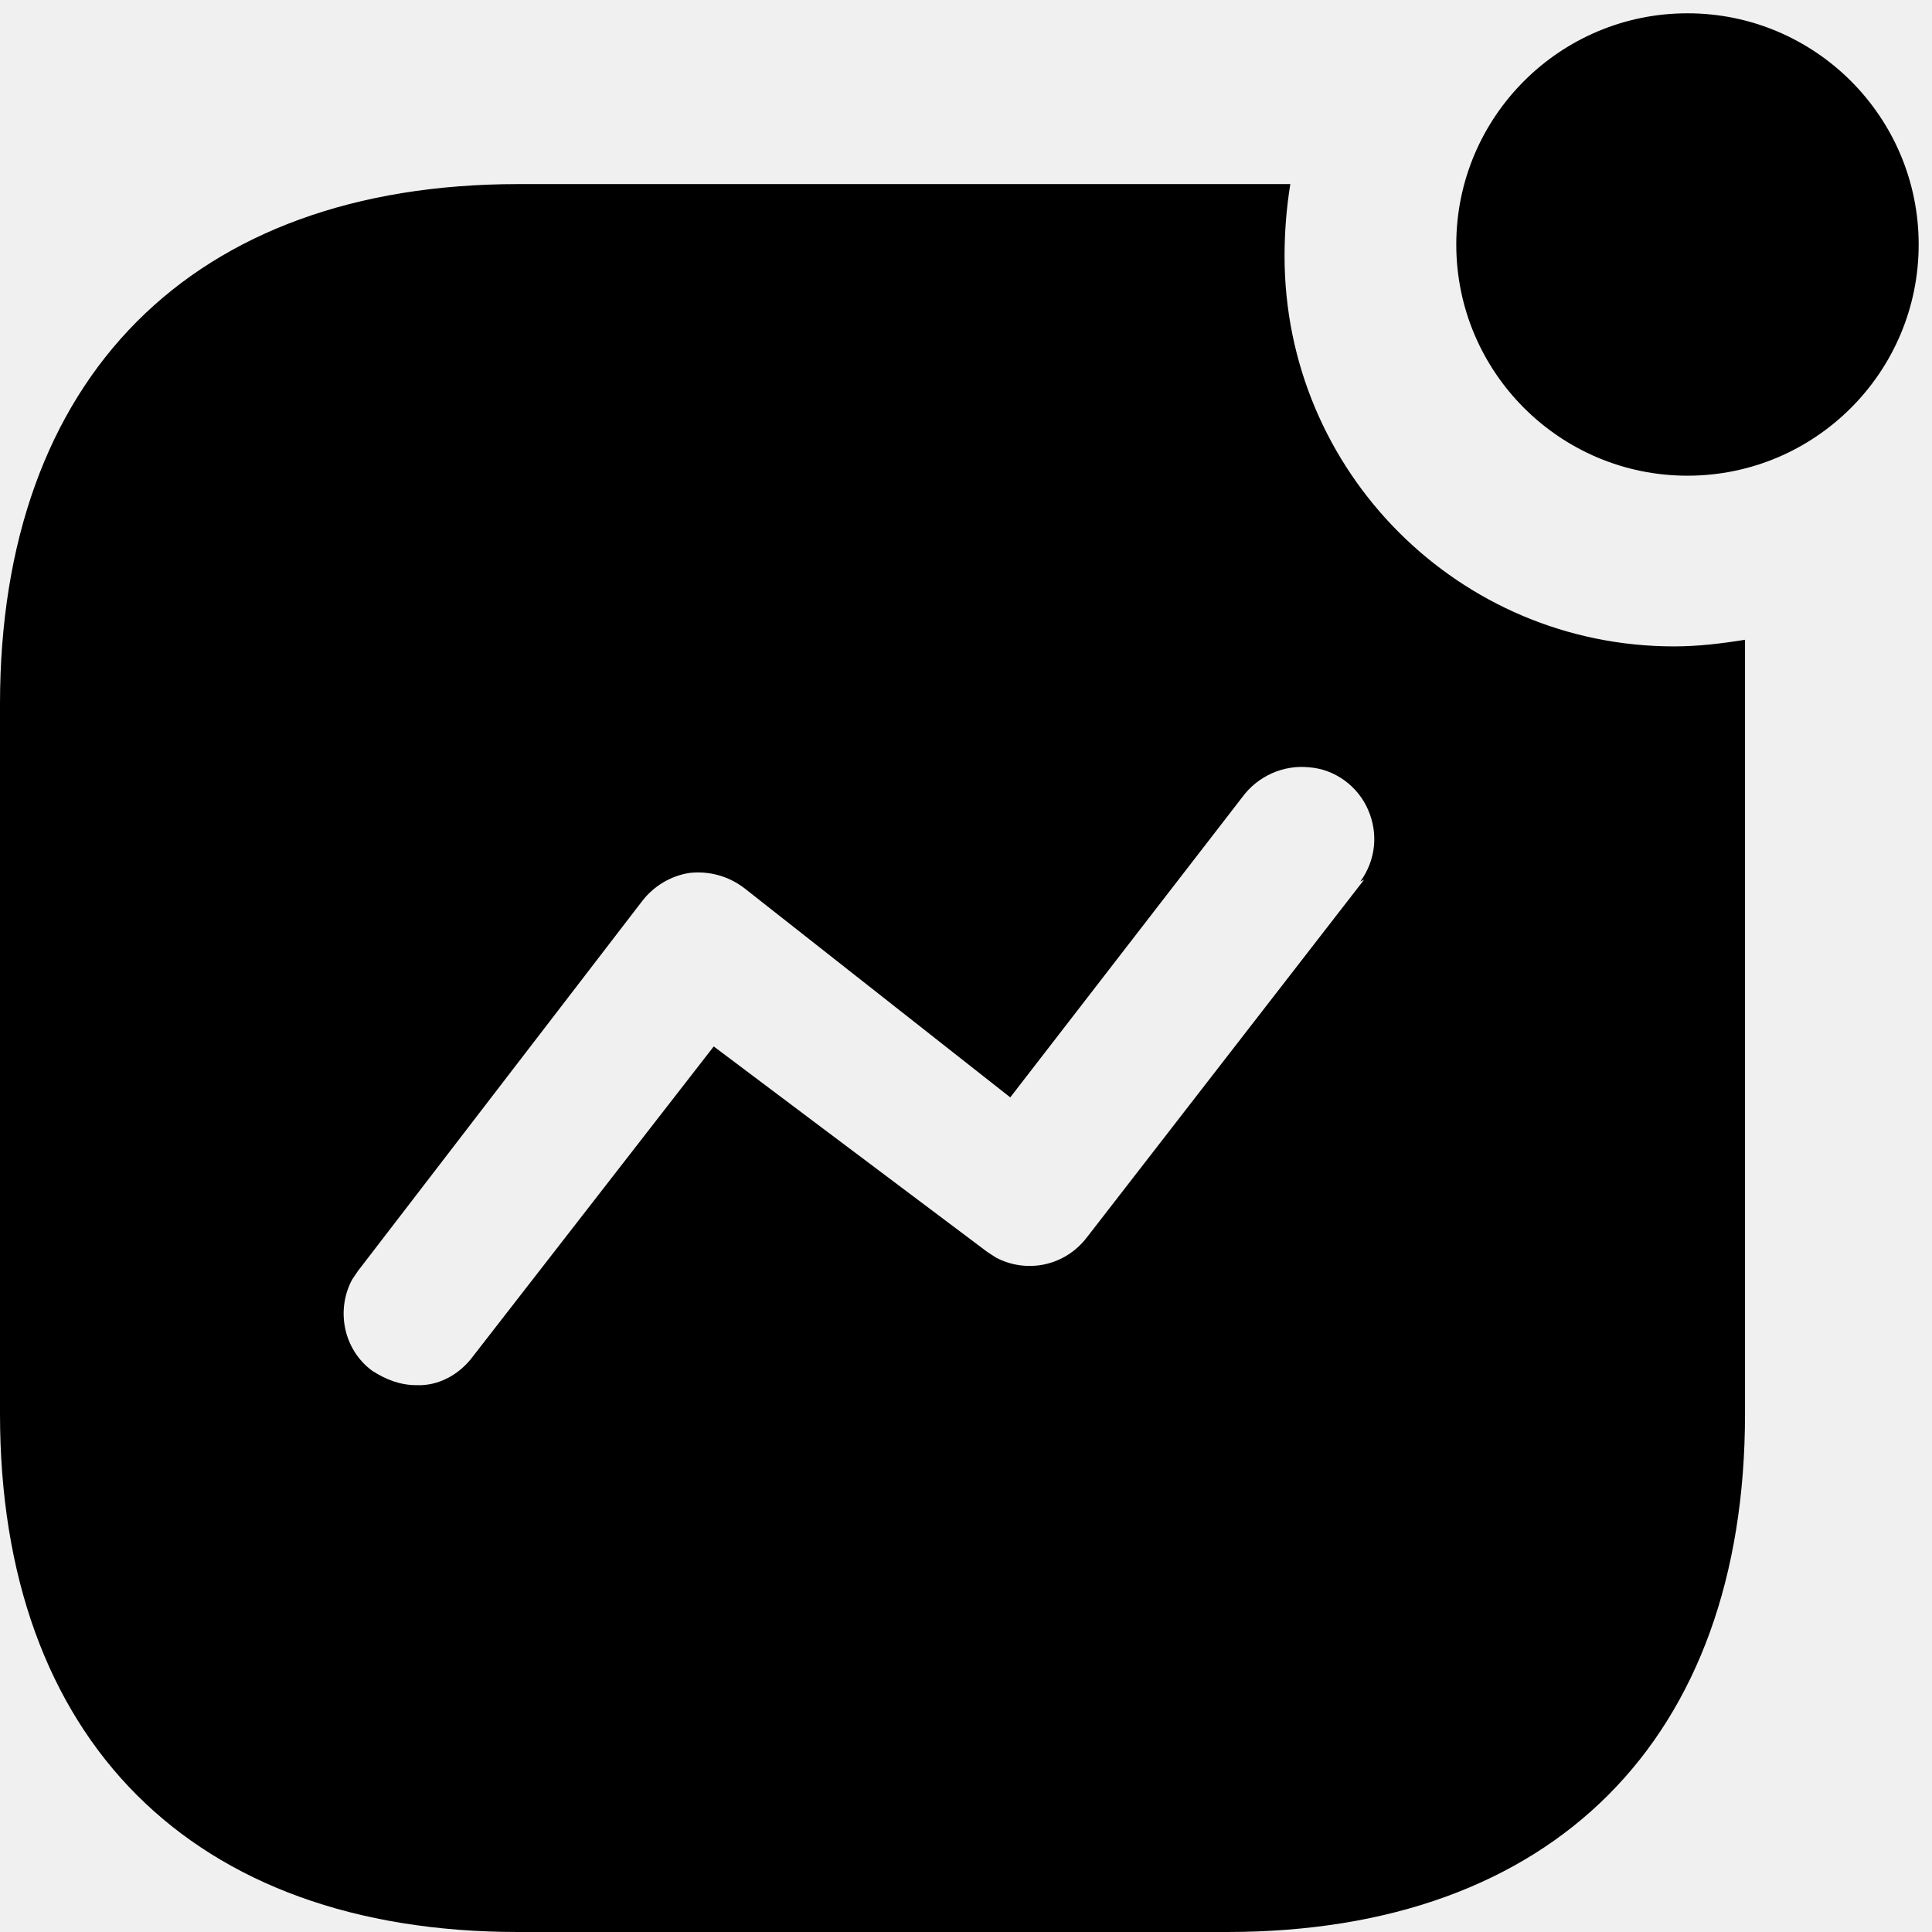
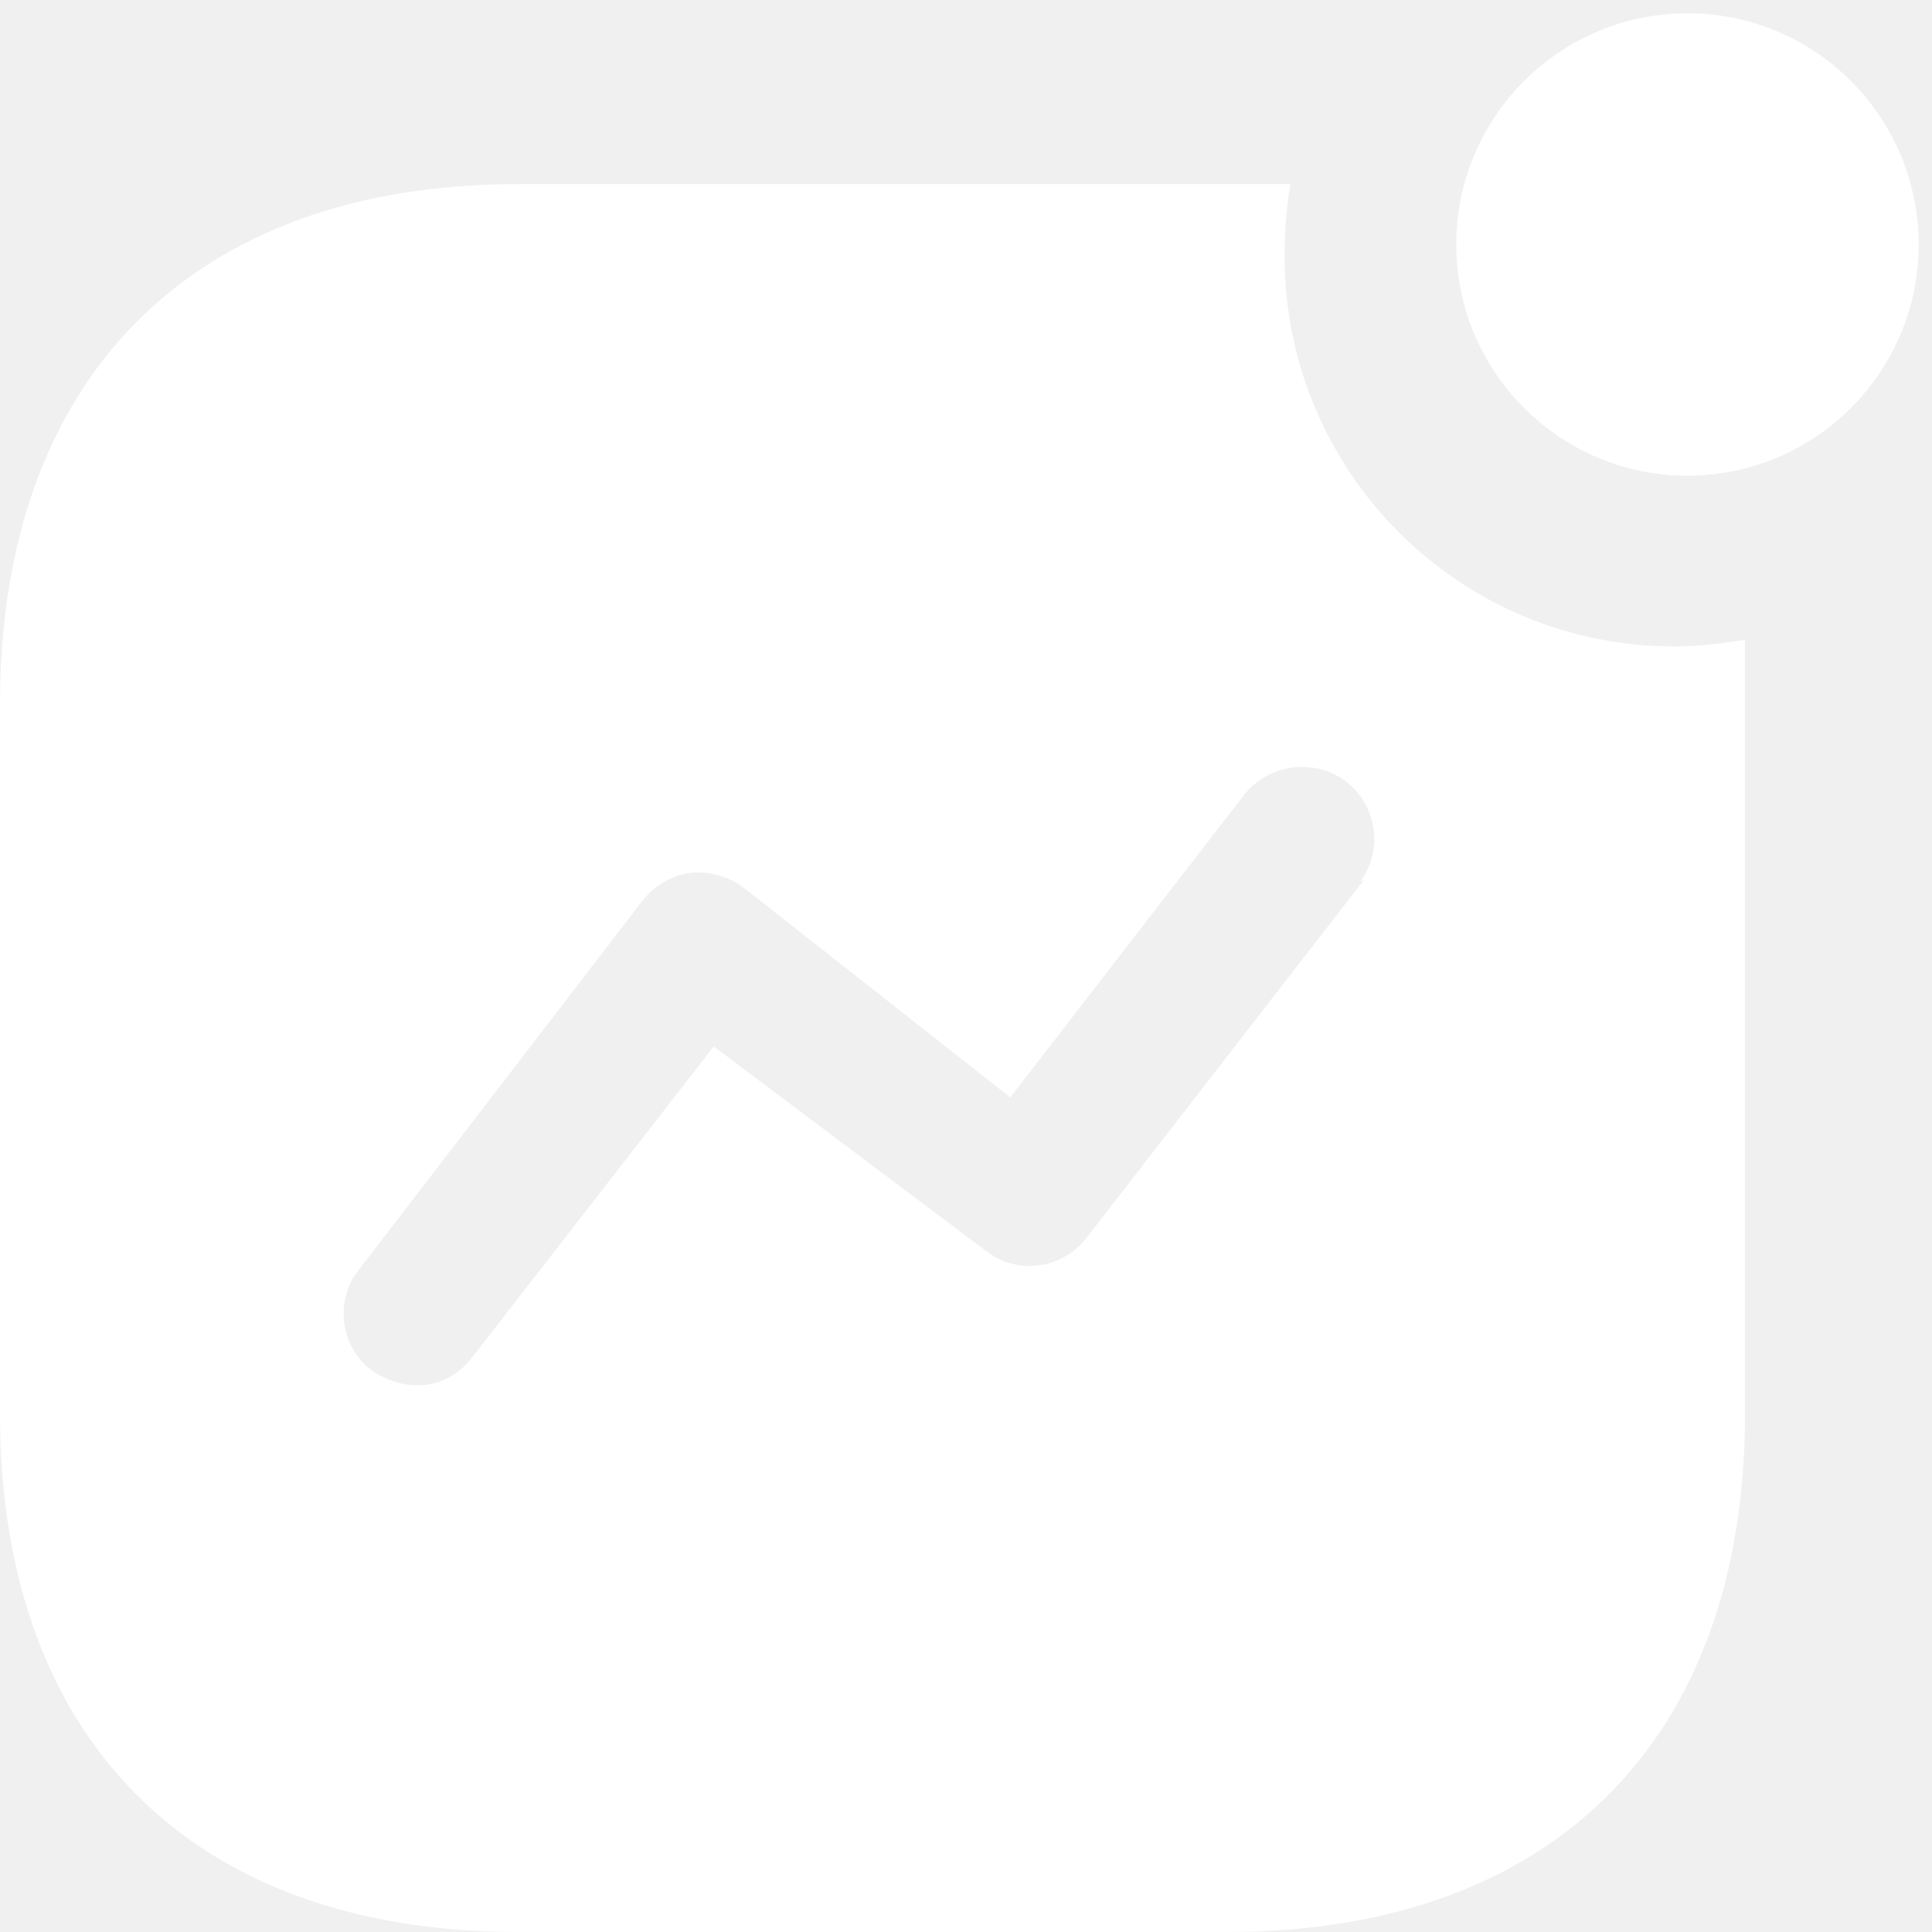
- <svg xmlns="http://www.w3.org/2000/svg" width="77" height="77" viewBox="0 0 77 77" fill="none">
+ <svg xmlns="http://www.w3.org/2000/svg" width="77" height="77" viewBox="0 0 77 77" fill="white">
  <g id="Iconly/Bold/Activity">
    <g id="Activity">
-       <path id="Vector" d="M51.425 7.337C51.272 8.293 51.196 9.249 51.196 10.205C51.196 18.807 58.154 25.762 66.719 25.762C67.675 25.762 68.592 25.651 69.548 25.498V56.349C69.548 69.315 61.901 77 48.902 77H20.65C7.647 77 0 69.315 0 56.349V28.06C0 15.06 7.647 7.337 20.65 7.337H51.425ZM52.194 30.583C51.157 30.469 50.129 30.928 49.513 31.769L40.264 43.736L29.67 35.401C29.02 34.904 28.255 34.709 27.49 34.789C26.73 34.904 26.041 35.321 25.579 35.932L14.265 50.656L14.032 51.001C13.382 52.22 13.688 53.788 14.835 54.633C15.37 54.977 15.944 55.206 16.594 55.206C17.477 55.245 18.314 54.782 18.849 54.059L28.446 41.706L39.343 49.892L39.687 50.117C40.911 50.767 42.44 50.465 43.319 49.314L54.369 35.057L54.216 35.133C54.828 34.292 54.943 33.222 54.522 32.266C54.105 31.31 53.184 30.66 52.194 30.583ZM67.254 0.53C72.34 0.53 76.469 4.659 76.469 9.745C76.469 14.83 72.34 18.959 67.254 18.959C62.169 18.959 58.04 14.83 58.04 9.745C58.04 4.659 62.169 0.53 67.254 0.53Z" fill="black" />
+       <path id="Vector" d="M51.425 7.337C51.272 8.293 51.196 9.249 51.196 10.205C51.196 18.807 58.154 25.762 66.719 25.762C67.675 25.762 68.592 25.651 69.548 25.498V56.349C69.548 69.315 61.901 77 48.902 77H20.65C7.647 77 0 69.315 0 56.349V28.06C0 15.06 7.647 7.337 20.65 7.337H51.425ZM52.194 30.583C51.157 30.469 50.129 30.928 49.513 31.769L40.264 43.736L29.67 35.401C29.02 34.904 28.255 34.709 27.49 34.789C26.73 34.904 26.041 35.321 25.579 35.932L14.265 50.656L14.032 51.001C13.382 52.22 13.688 53.788 14.835 54.633C15.37 54.977 15.944 55.206 16.594 55.206C17.477 55.245 18.314 54.782 18.849 54.059L28.446 41.706L39.343 49.892L39.687 50.117C40.911 50.767 42.44 50.465 43.319 49.314L54.369 35.057L54.216 35.133C54.828 34.292 54.943 33.222 54.522 32.266C54.105 31.31 53.184 30.66 52.194 30.583ZM67.254 0.53C72.34 0.53 76.469 4.659 76.469 9.745C76.469 14.83 72.34 18.959 67.254 18.959C62.169 18.959 58.04 14.83 58.04 9.745C58.04 4.659 62.169 0.53 67.254 0.53Z" fill="white" />
    </g>
  </g>
</svg>
